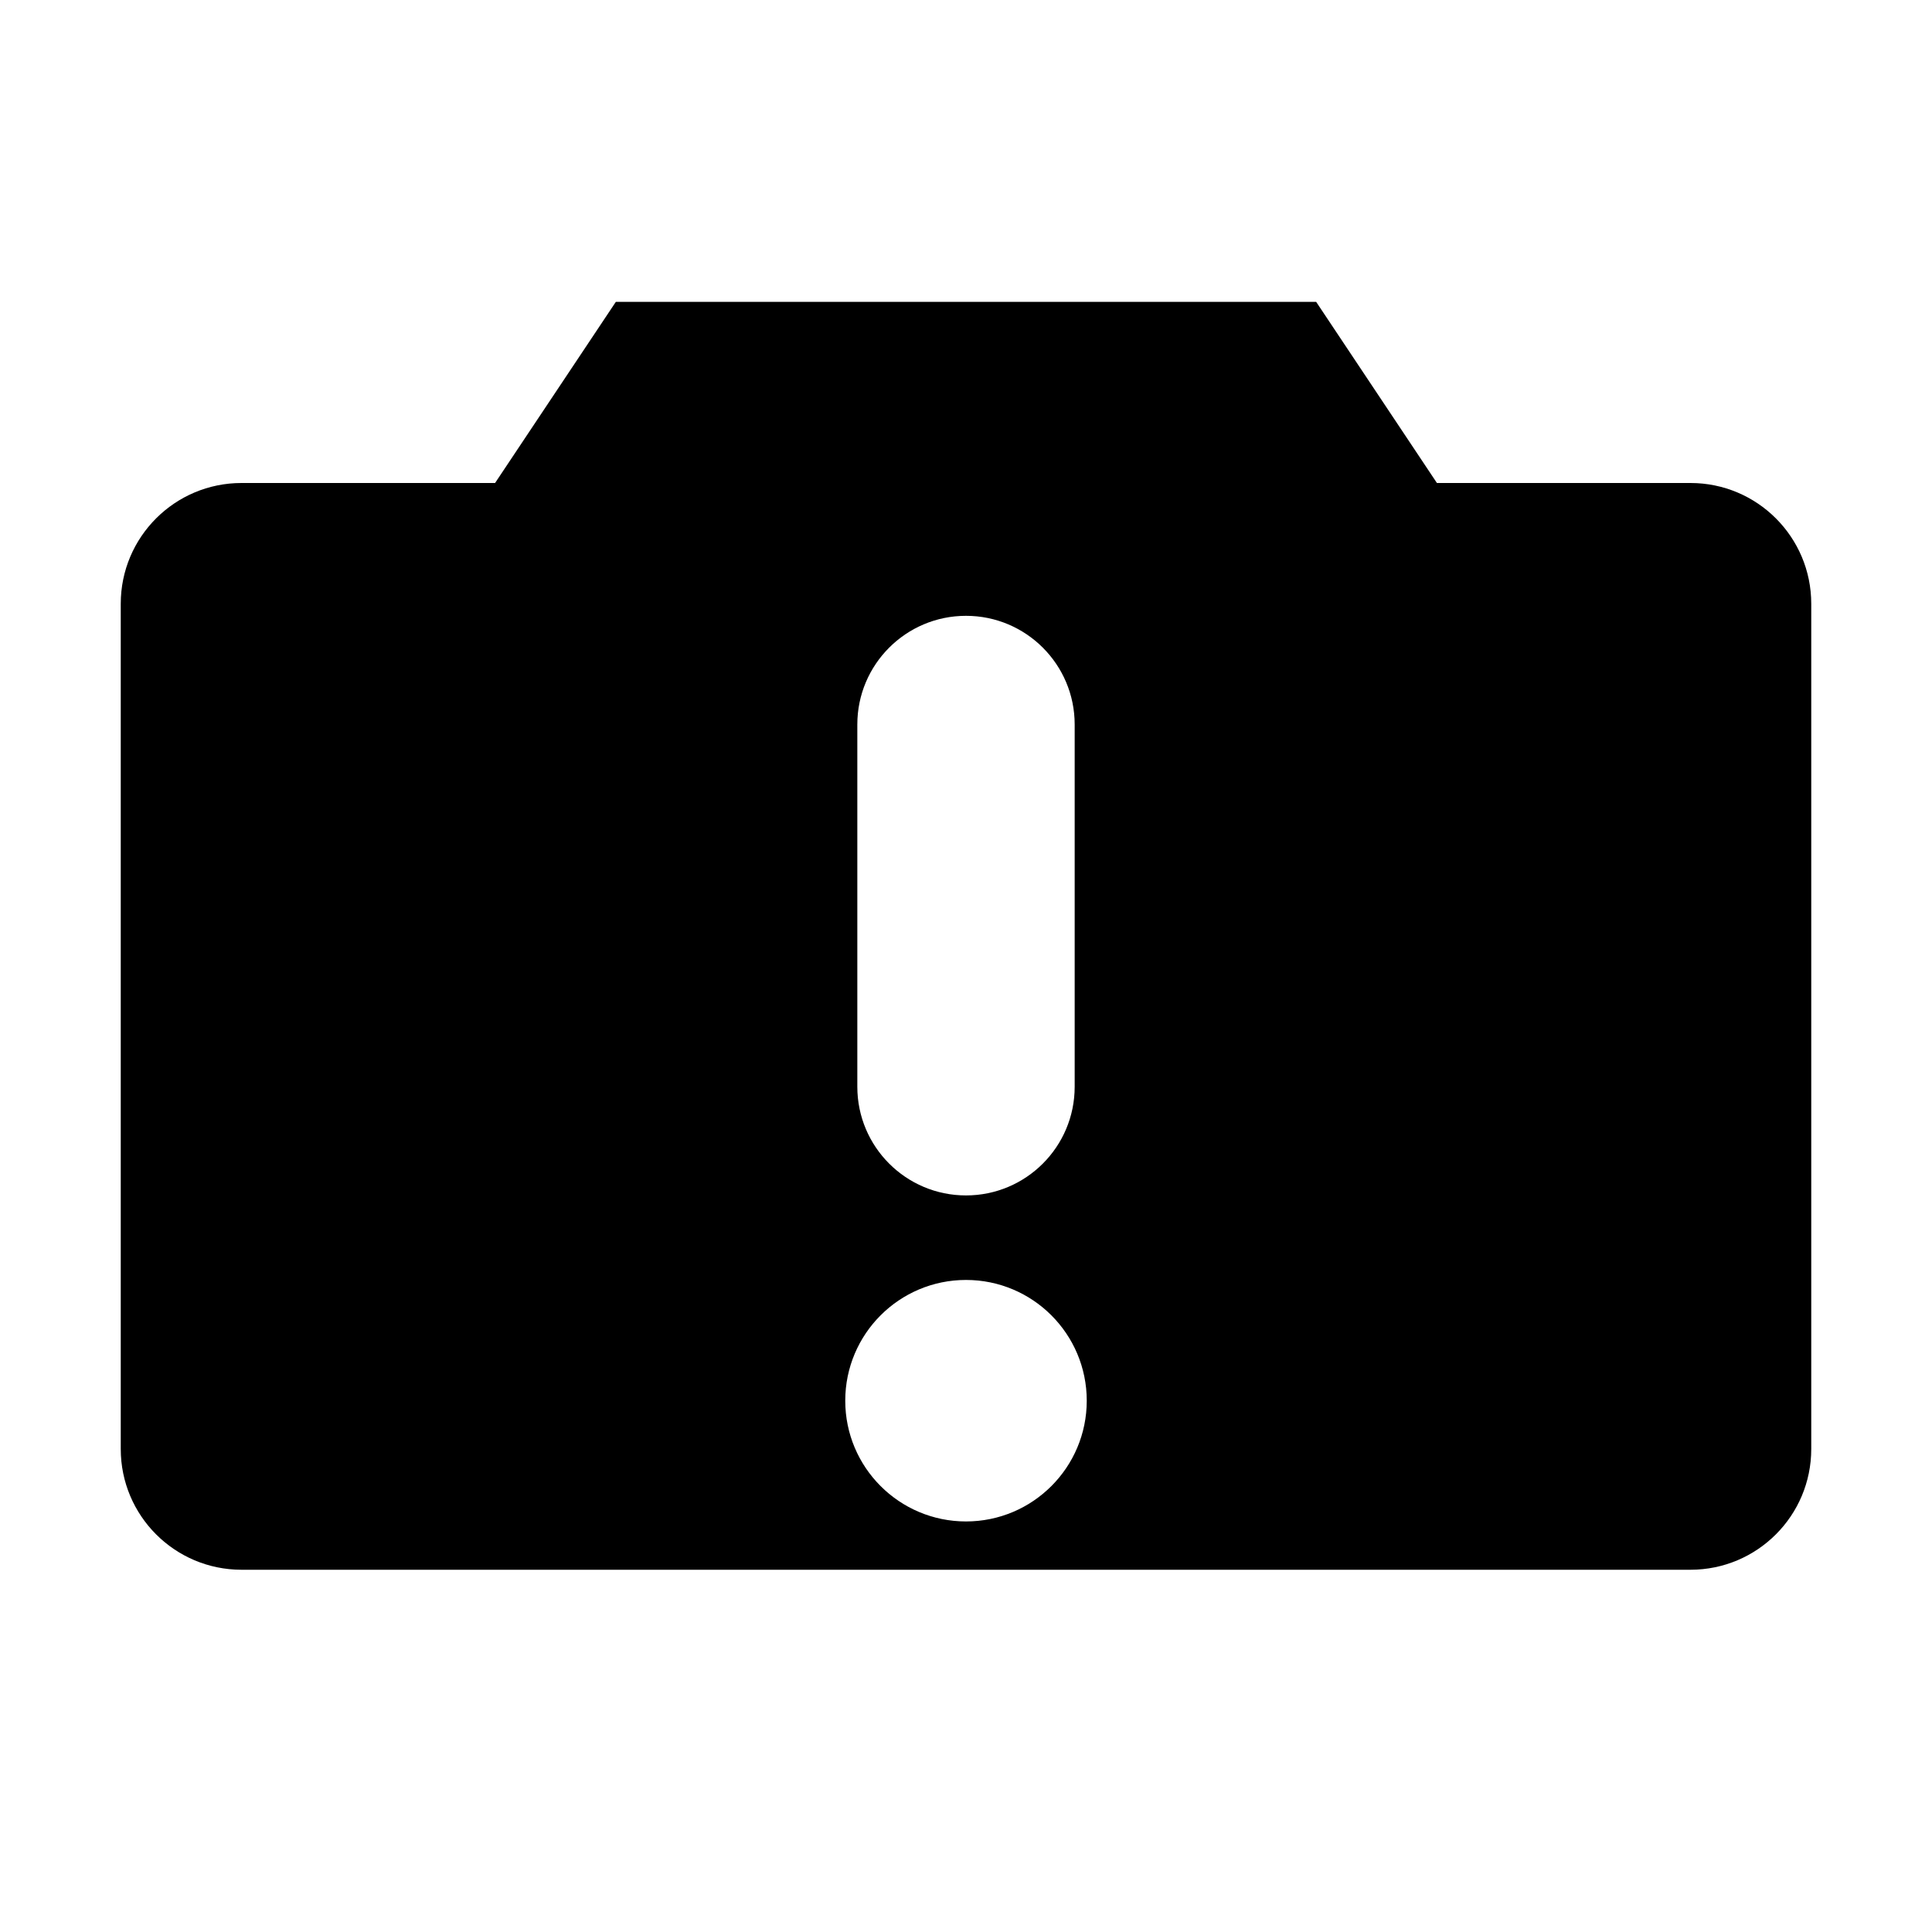
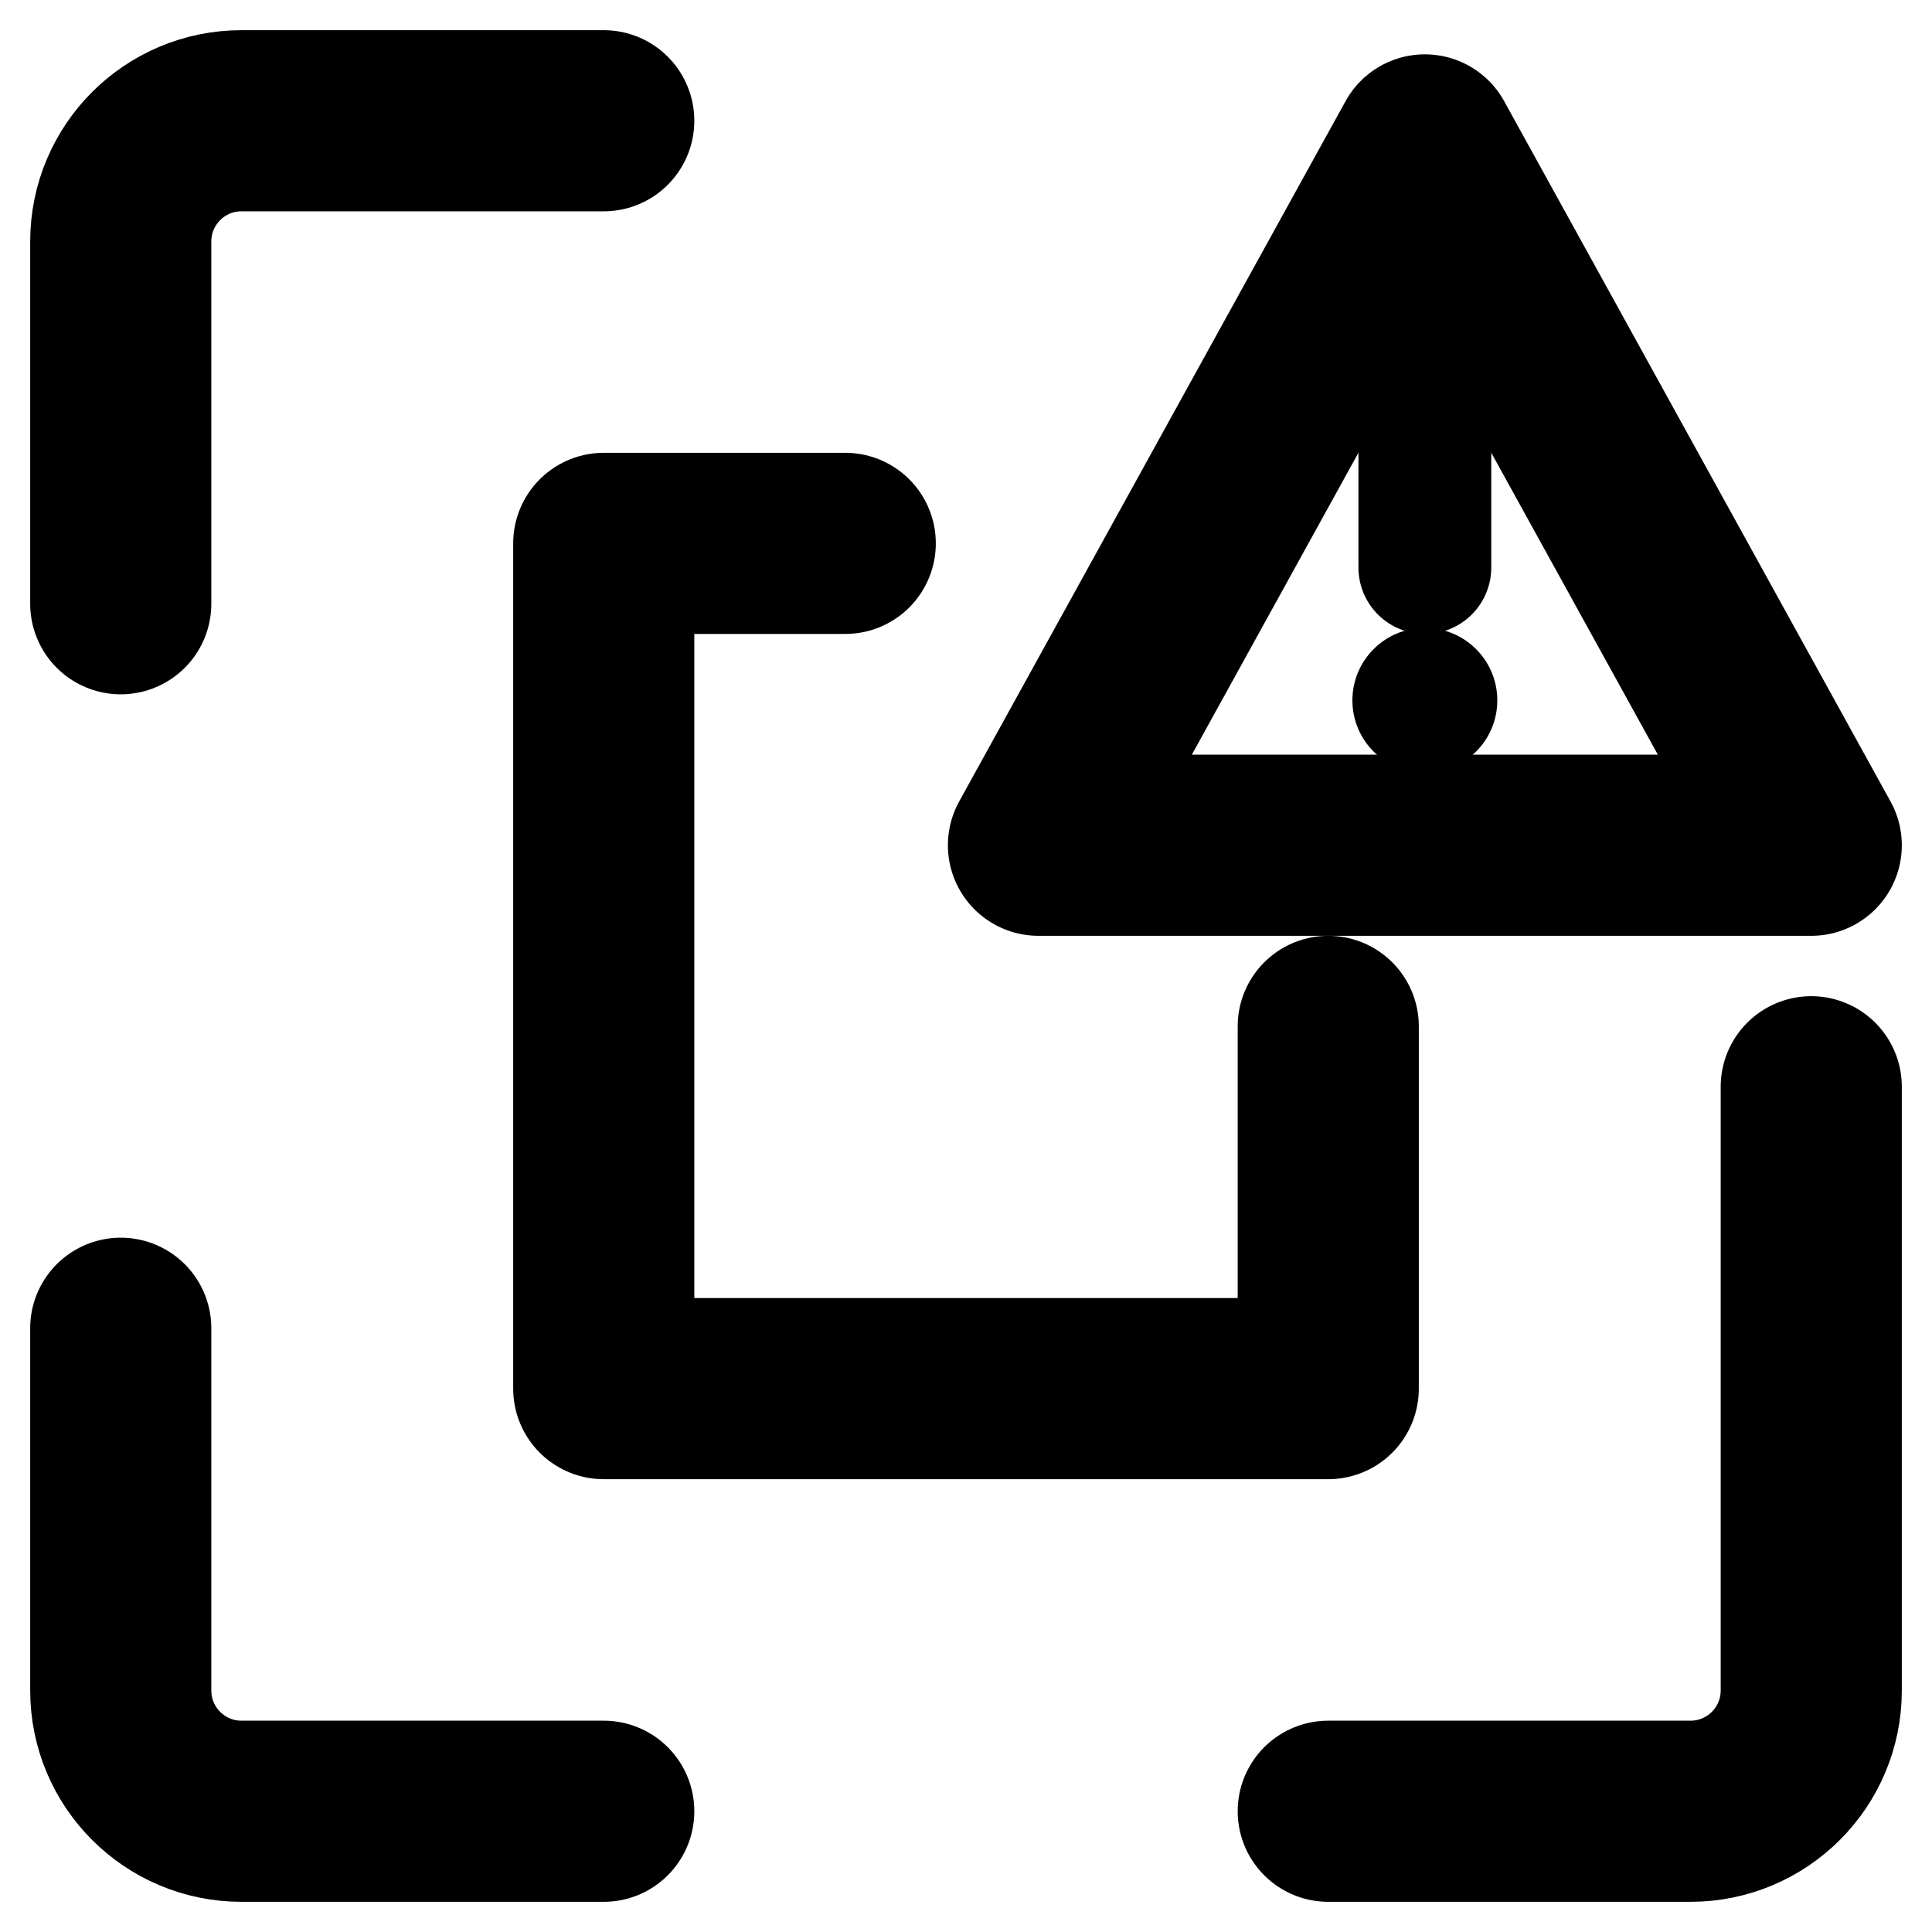
<svg xmlns="http://www.w3.org/2000/svg" width="16" height="16" viewBox="0 0 16 16">
-   <path fill="currentColor" d="M2 4h2.1l1-1.5h5.8l1 1.5H14a1 1 0 0 1 1 1v7a1 1 0 0 1-1 1H2a1 1 0 0 1-1-1V5a1 1 0 0 1 1-1Zm6 1.1a.9.9 0 0 0-.9.9v3a.9.9 0 1 0 1.8 0V6a.9.9 0 0 0-.9-.9Zm0 5.5a1 1 0 1 0 0 2 1 1 0 0 0 0-2Z" />
+   <g fill="none" stroke="currentColor" stroke-width="1.5" stroke-linecap="round" stroke-linejoin="round">
+     <path d="M1 5V2a1 1 0 0 1 1-1h3M15 9v5a1 1 0 0 1-1 1h-3M5 15H2a1 1 0 0 1-1-1v-3" />
+     <path d="M5 4.5h2M5 4.5v7h6v-3" />
+     <path d="M11.8 1.2 15 7H8.6z" />
+   </g>
+   <path d="M11.8 3.3v1.4" stroke="currentColor" stroke-width="1.1" stroke-linecap="round" />
+   <circle cx="11.8" cy="5.8" r=".6" fill="currentColor" />
</svg>
